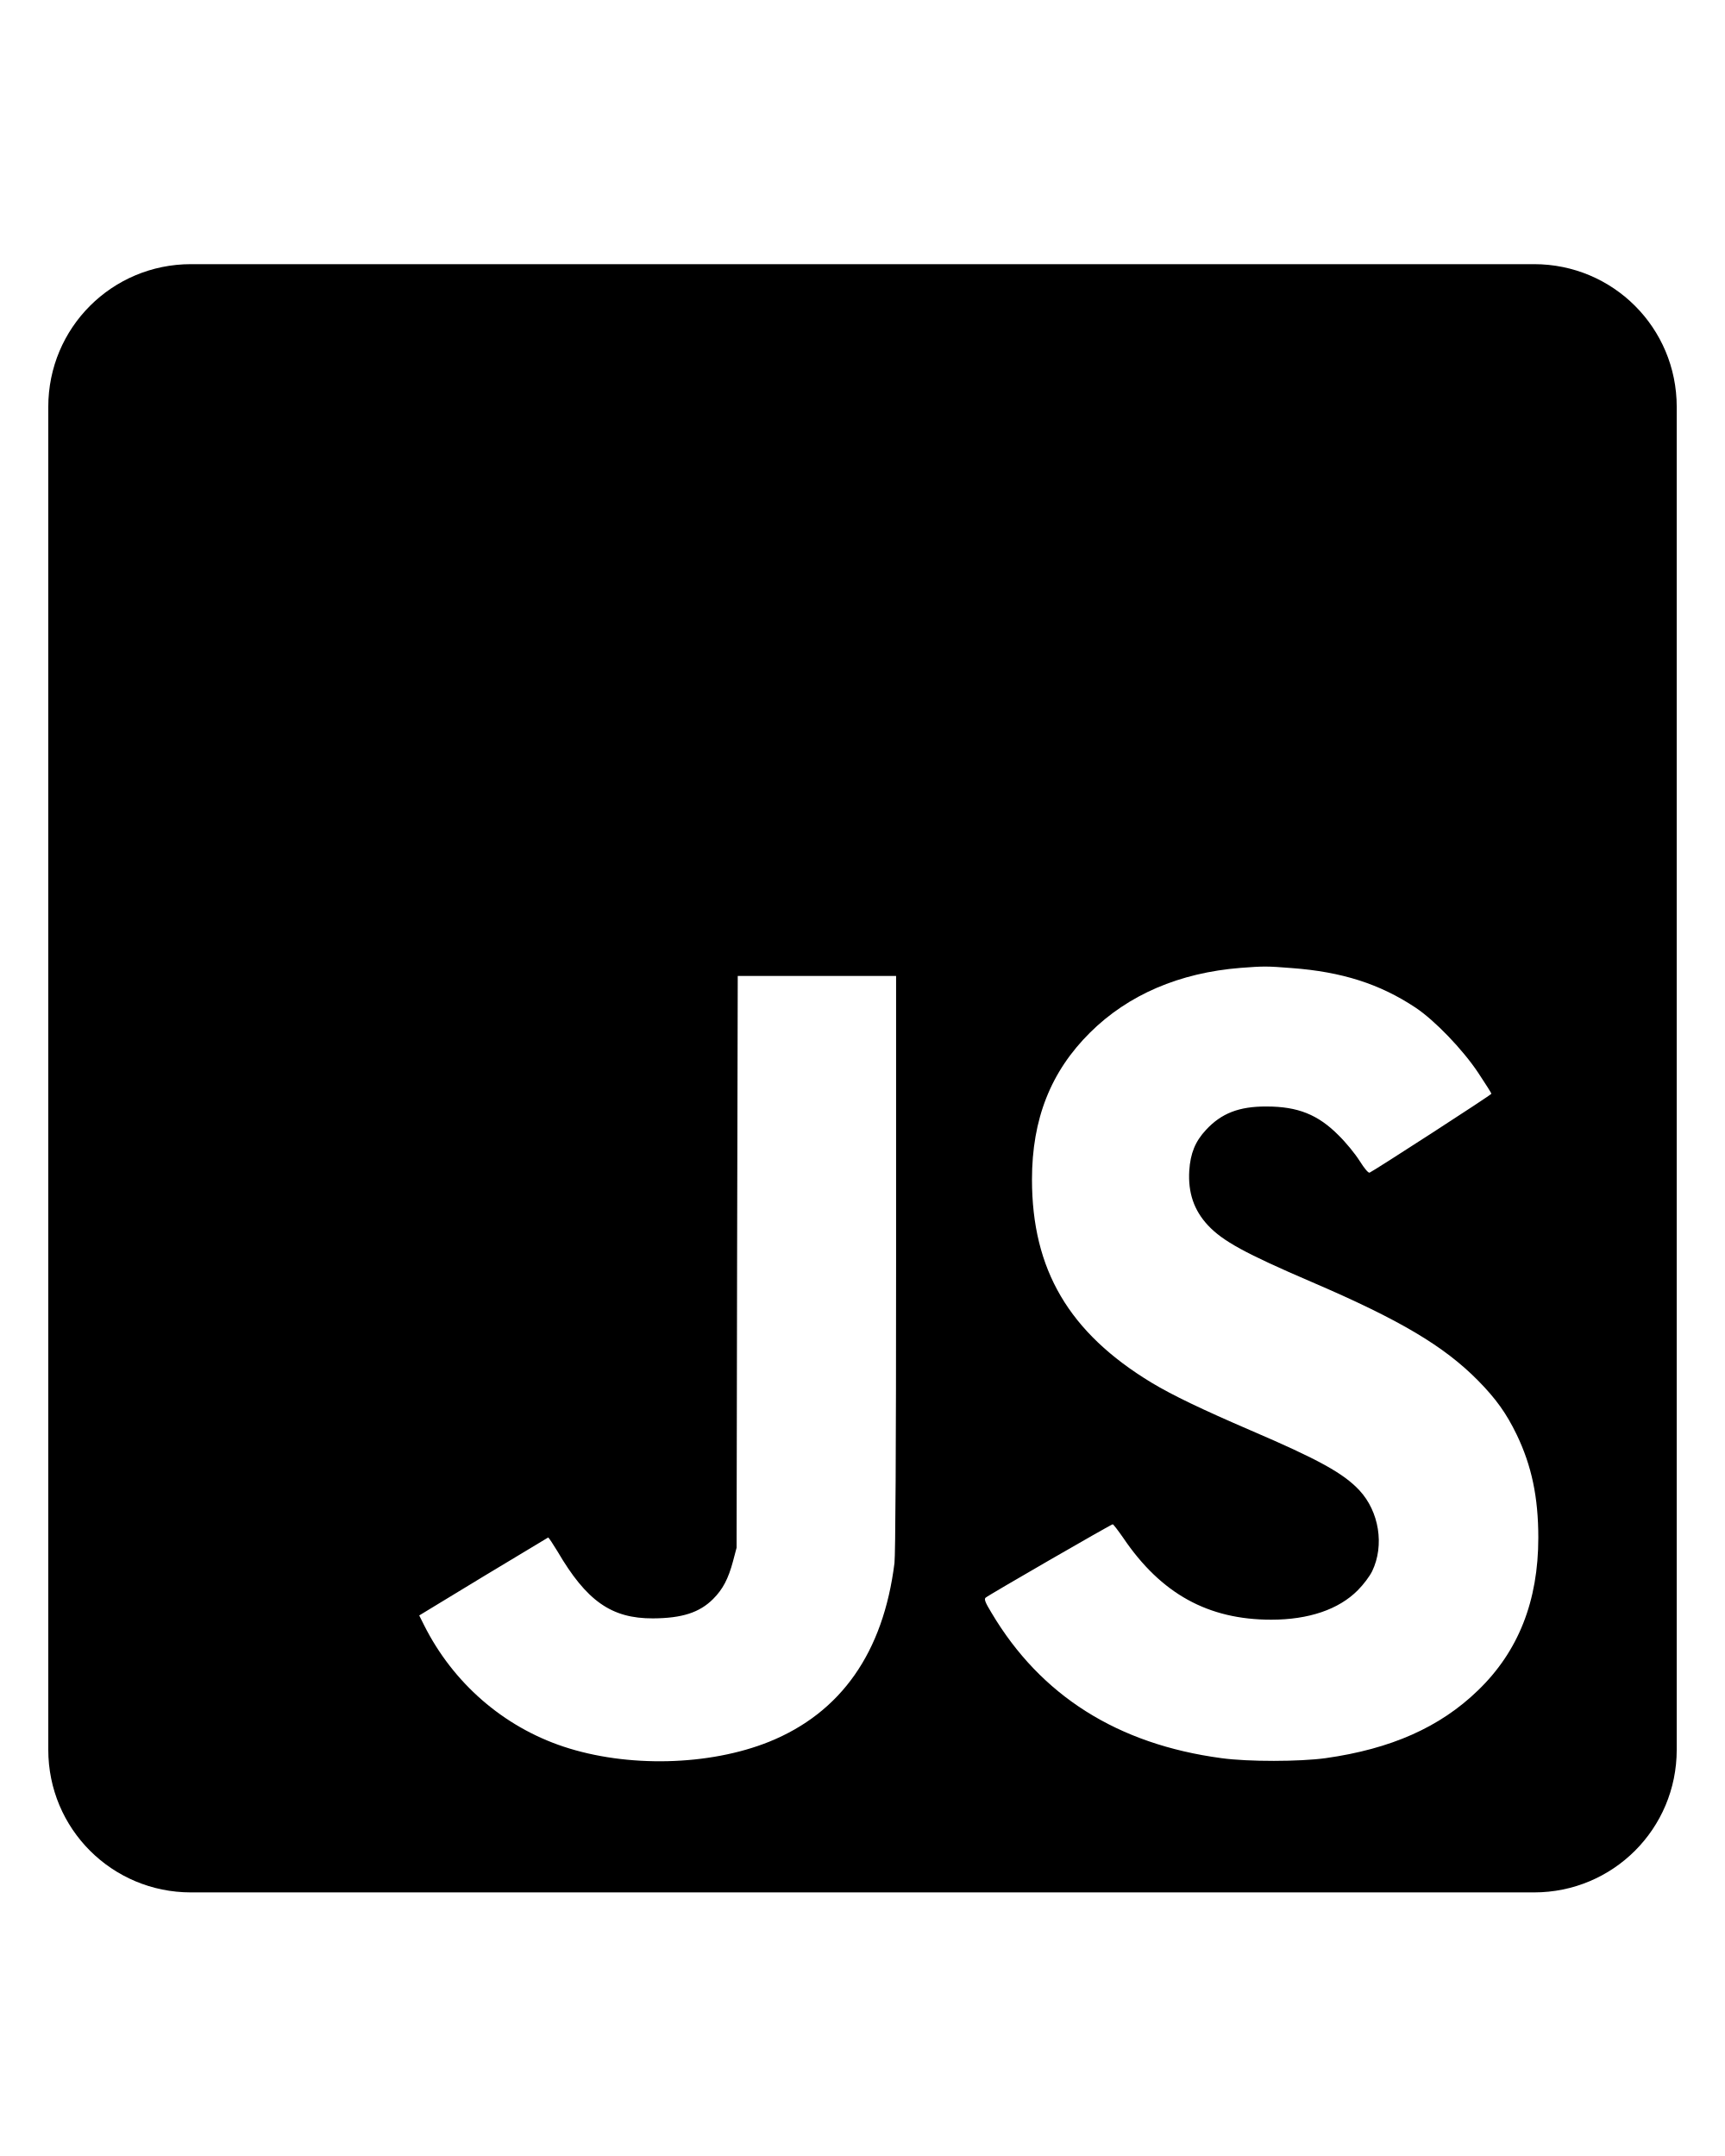
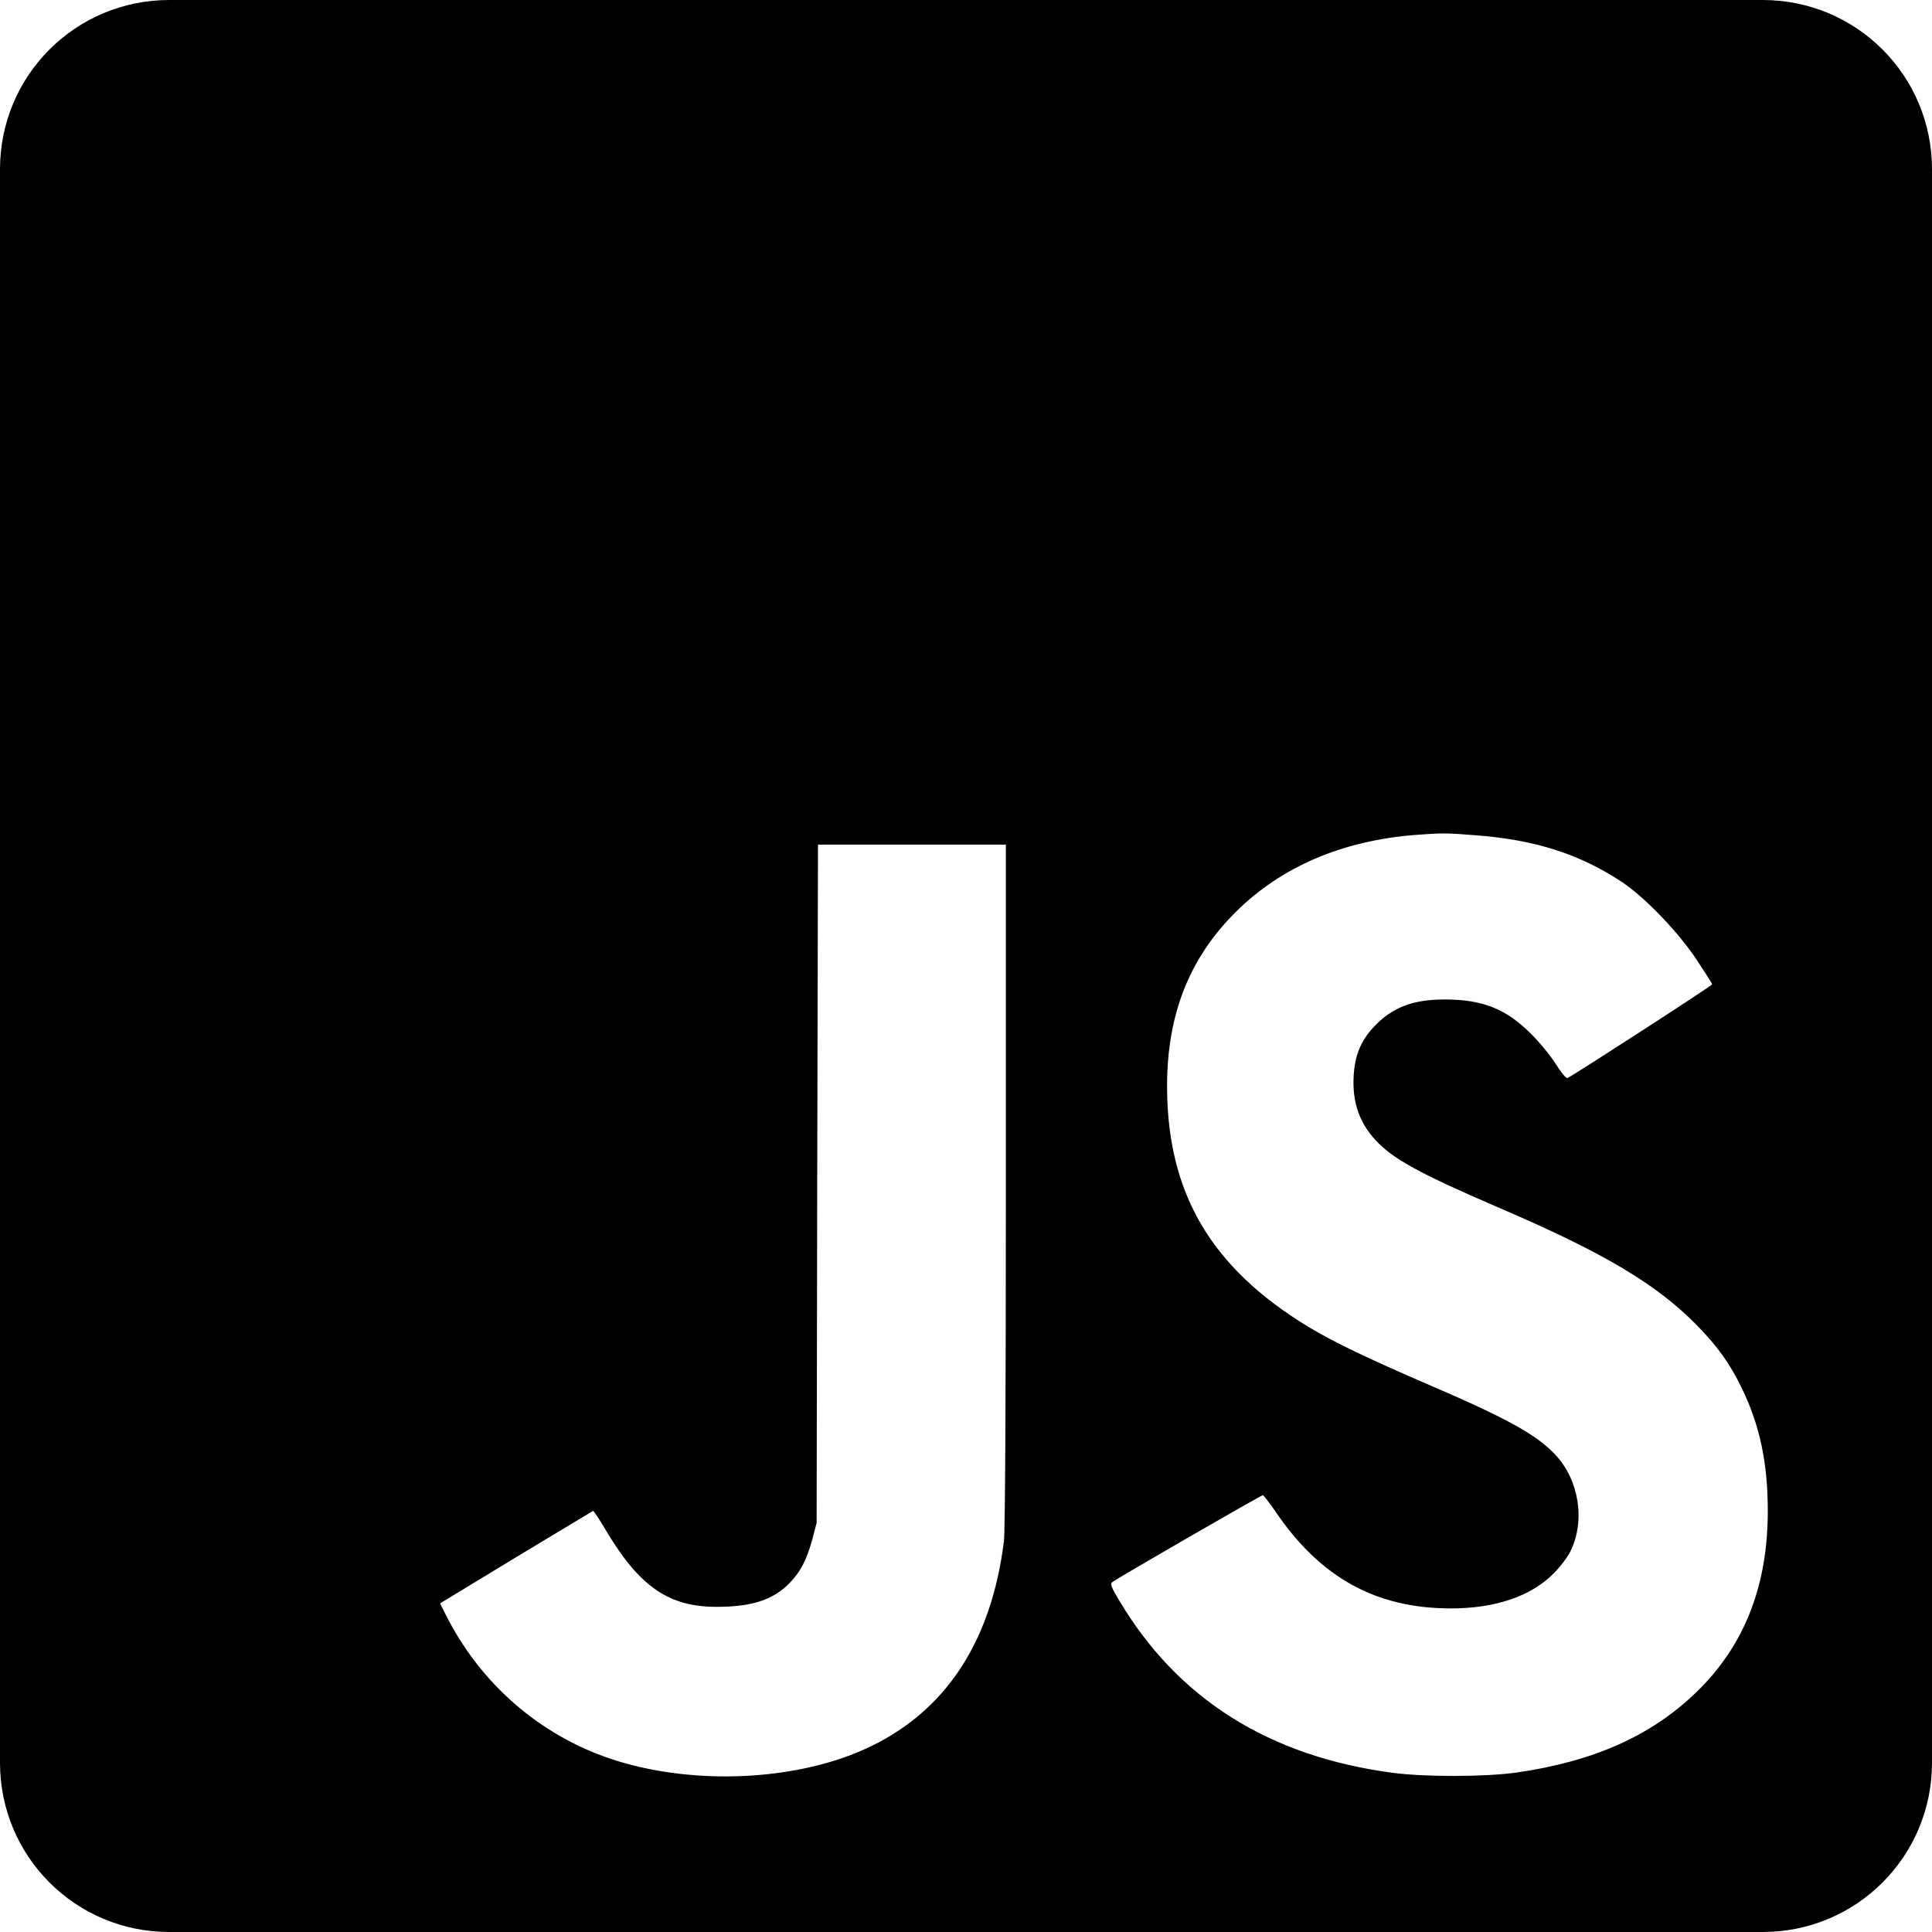
- <svg xmlns="http://www.w3.org/2000/svg" version="1.1" baseProfile="basic" id="svg2" x="0px" y="0px" width="80px" height="100px" viewBox="0 0 80 100" xml:space="preserve">
-   <path d="M57.537,44.892c-2.836,0.225-5.214,1.245-6.984,3.001c-1.823,1.808-2.693,4.013-2.693,6.812c0,4.186,1.718,7.112,5.551,9.43  c0.975,0.585,2.303,1.223,4.599,2.213c3.128,1.343,4.291,1.98,5.034,2.776c0.915,0.983,1.17,2.551,0.593,3.751  c-0.113,0.233-0.405,0.623-0.668,0.885c-0.885,0.893-2.281,1.365-4.013,1.365c-2.926,0-5.109-1.2-6.864-3.796  c-0.24-0.345-0.458-0.63-0.488-0.63c-0.068,0-5.776,3.293-5.896,3.406c-0.075,0.068-0.015,0.225,0.278,0.705  c2.281,3.841,5.844,6.091,10.66,6.737c1.26,0.173,3.623,0.165,4.831,0c3.031-0.428,5.304-1.433,7.067-3.143  c1.875-1.808,2.798-4.149,2.798-7.082c0-1.875-0.308-3.338-1.005-4.786c-0.48-0.99-0.96-1.658-1.785-2.498  c-1.583-1.605-3.631-2.821-7.719-4.576c-3.091-1.328-4.126-1.898-4.809-2.626c-0.653-0.698-0.93-1.515-0.87-2.536  c0.053-0.81,0.278-1.358,0.773-1.89c0.713-0.773,1.538-1.095,2.813-1.088c1.448,0,2.386,0.375,3.338,1.335  c0.338,0.33,0.773,0.863,0.975,1.185c0.233,0.368,0.405,0.57,0.465,0.548c0.195-0.083,5.649-3.608,5.649-3.661  c0-0.03-0.278-0.465-0.615-0.975c-0.72-1.08-2.018-2.431-2.911-3.023c-1.65-1.095-3.413-1.658-5.739-1.83  C58.76,44.81,58.61,44.81,57.537,44.892z M34.184,58.523l-0.023,13.263l-0.165,0.623c-0.218,0.818-0.473,1.305-0.923,1.755  c-0.63,0.63-1.44,0.893-2.791,0.9c-1.928,0.008-3.083-0.81-4.426-3.106c-0.218-0.36-0.413-0.653-0.435-0.645  c-0.03,0.015-1.388,0.833-3.016,1.815l-2.963,1.8l0.225,0.45c1.343,2.678,3.668,4.704,6.467,5.634  c2.956,0.983,6.752,0.893,9.535-0.225c3.338-1.35,5.296-4.141,5.814-8.29c0.045-0.42,0.075-5.109,0.075-13.931V45.268h-3.676h-3.668  L34.184,58.523z M8.858,12.252h62.284c3.667,0,6.619,2.952,6.619,6.619v62.284c0,3.667-2.952,6.619-6.619,6.619H8.858  c-3.667,0-6.619-2.952-6.619-6.619V18.871C2.239,15.204,5.191,12.252,8.858,12.252z" />
+ <svg xmlns="http://www.w3.org/2000/svg" xml:space="preserve" viewBox="0 0 75.522 75.522" height="75.522" width="75.522" y="0px" x="0px" id="svg2" version="1.1">
+   <defs id="defs453" />
+   <path id="path448" d="m 55.298,32.64 c -2.836,0.225 -5.214,1.245 -6.984,3.001 -1.823,1.808 -2.693,4.013 -2.693,6.812 0,4.186 1.718,7.112 5.551,9.43 0.975,0.585 2.303,1.223 4.599,2.213 3.128,1.343 4.291,1.98 5.034,2.776 0.915,0.983 1.17,2.551 0.593,3.751 -0.113,0.233 -0.405,0.623 -0.668,0.885 -0.885,0.893 -2.281,1.365 -4.013,1.365 -2.926,0 -5.109,-1.2 -6.864,-3.796 -0.24,-0.345 -0.458,-0.63 -0.488,-0.63 -0.068,0 -5.776,3.293 -5.896,3.406 -0.075,0.068 -0.015,0.225 0.278,0.705 2.281,3.841 5.844,6.091 10.66,6.737 1.26,0.173 3.623,0.165 4.831,0 3.031,-0.428 5.304,-1.433 7.067,-3.143 1.875,-1.808 2.798,-4.149 2.798,-7.082 0,-1.875 -0.308,-3.338 -1.005,-4.786 -0.48,-0.99 -0.96,-1.658 -1.785,-2.498 -1.583,-1.605 -3.631,-2.821 -7.719,-4.576 -3.091,-1.328 -4.126,-1.898 -4.809,-2.626 -0.653,-0.698 -0.93,-1.515 -0.87,-2.536 0.053,-0.81 0.278,-1.358 0.773,-1.89 0.713,-0.773 1.538,-1.095 2.813,-1.088 1.448,0 2.386,0.375 3.338,1.335 0.338,0.33 0.773,0.863 0.975,1.185 0.233,0.368 0.405,0.57 0.465,0.548 0.195,-0.083 5.649,-3.608 5.649,-3.661 0,-0.03 -0.278,-0.465 -0.615,-0.975 -0.72,-1.08 -2.018,-2.431 -2.911,-3.023 -1.65,-1.095 -3.413,-1.658 -5.739,-1.83 -1.142,-0.091 -1.292,-0.091 -2.365,-0.009 z m -23.353,13.631 -0.023,13.263 -0.165,0.623 c -0.218,0.818 -0.473,1.305 -0.923,1.755 -0.63,0.63 -1.44,0.893 -2.791,0.9 -1.928,0.008 -3.083,-0.81 -4.426,-3.106 -0.218,-0.36 -0.413,-0.653 -0.435,-0.645 -0.03,0.015 -1.388,0.833 -3.016,1.815 l -2.963,1.8 0.225,0.45 c 1.343,2.678 3.668,4.704 6.467,5.634 2.956,0.983 6.752,0.893 9.535,-0.225 3.338,-1.35 5.296,-4.141 5.814,-8.29 0.045,-0.42 0.075,-5.109 0.075,-13.931 V 33.016 H 35.643 31.975 Z M 6.619,0 h 62.284 c 3.667,0 6.619,2.952 6.619,6.619 v 62.284 c 0,3.667 -2.952,6.619 -6.619,6.619 H 6.619 C 2.952,75.522 0,72.57 0,68.903 V 6.619 C 0,2.952 2.952,0 6.619,0 Z" />
</svg>
